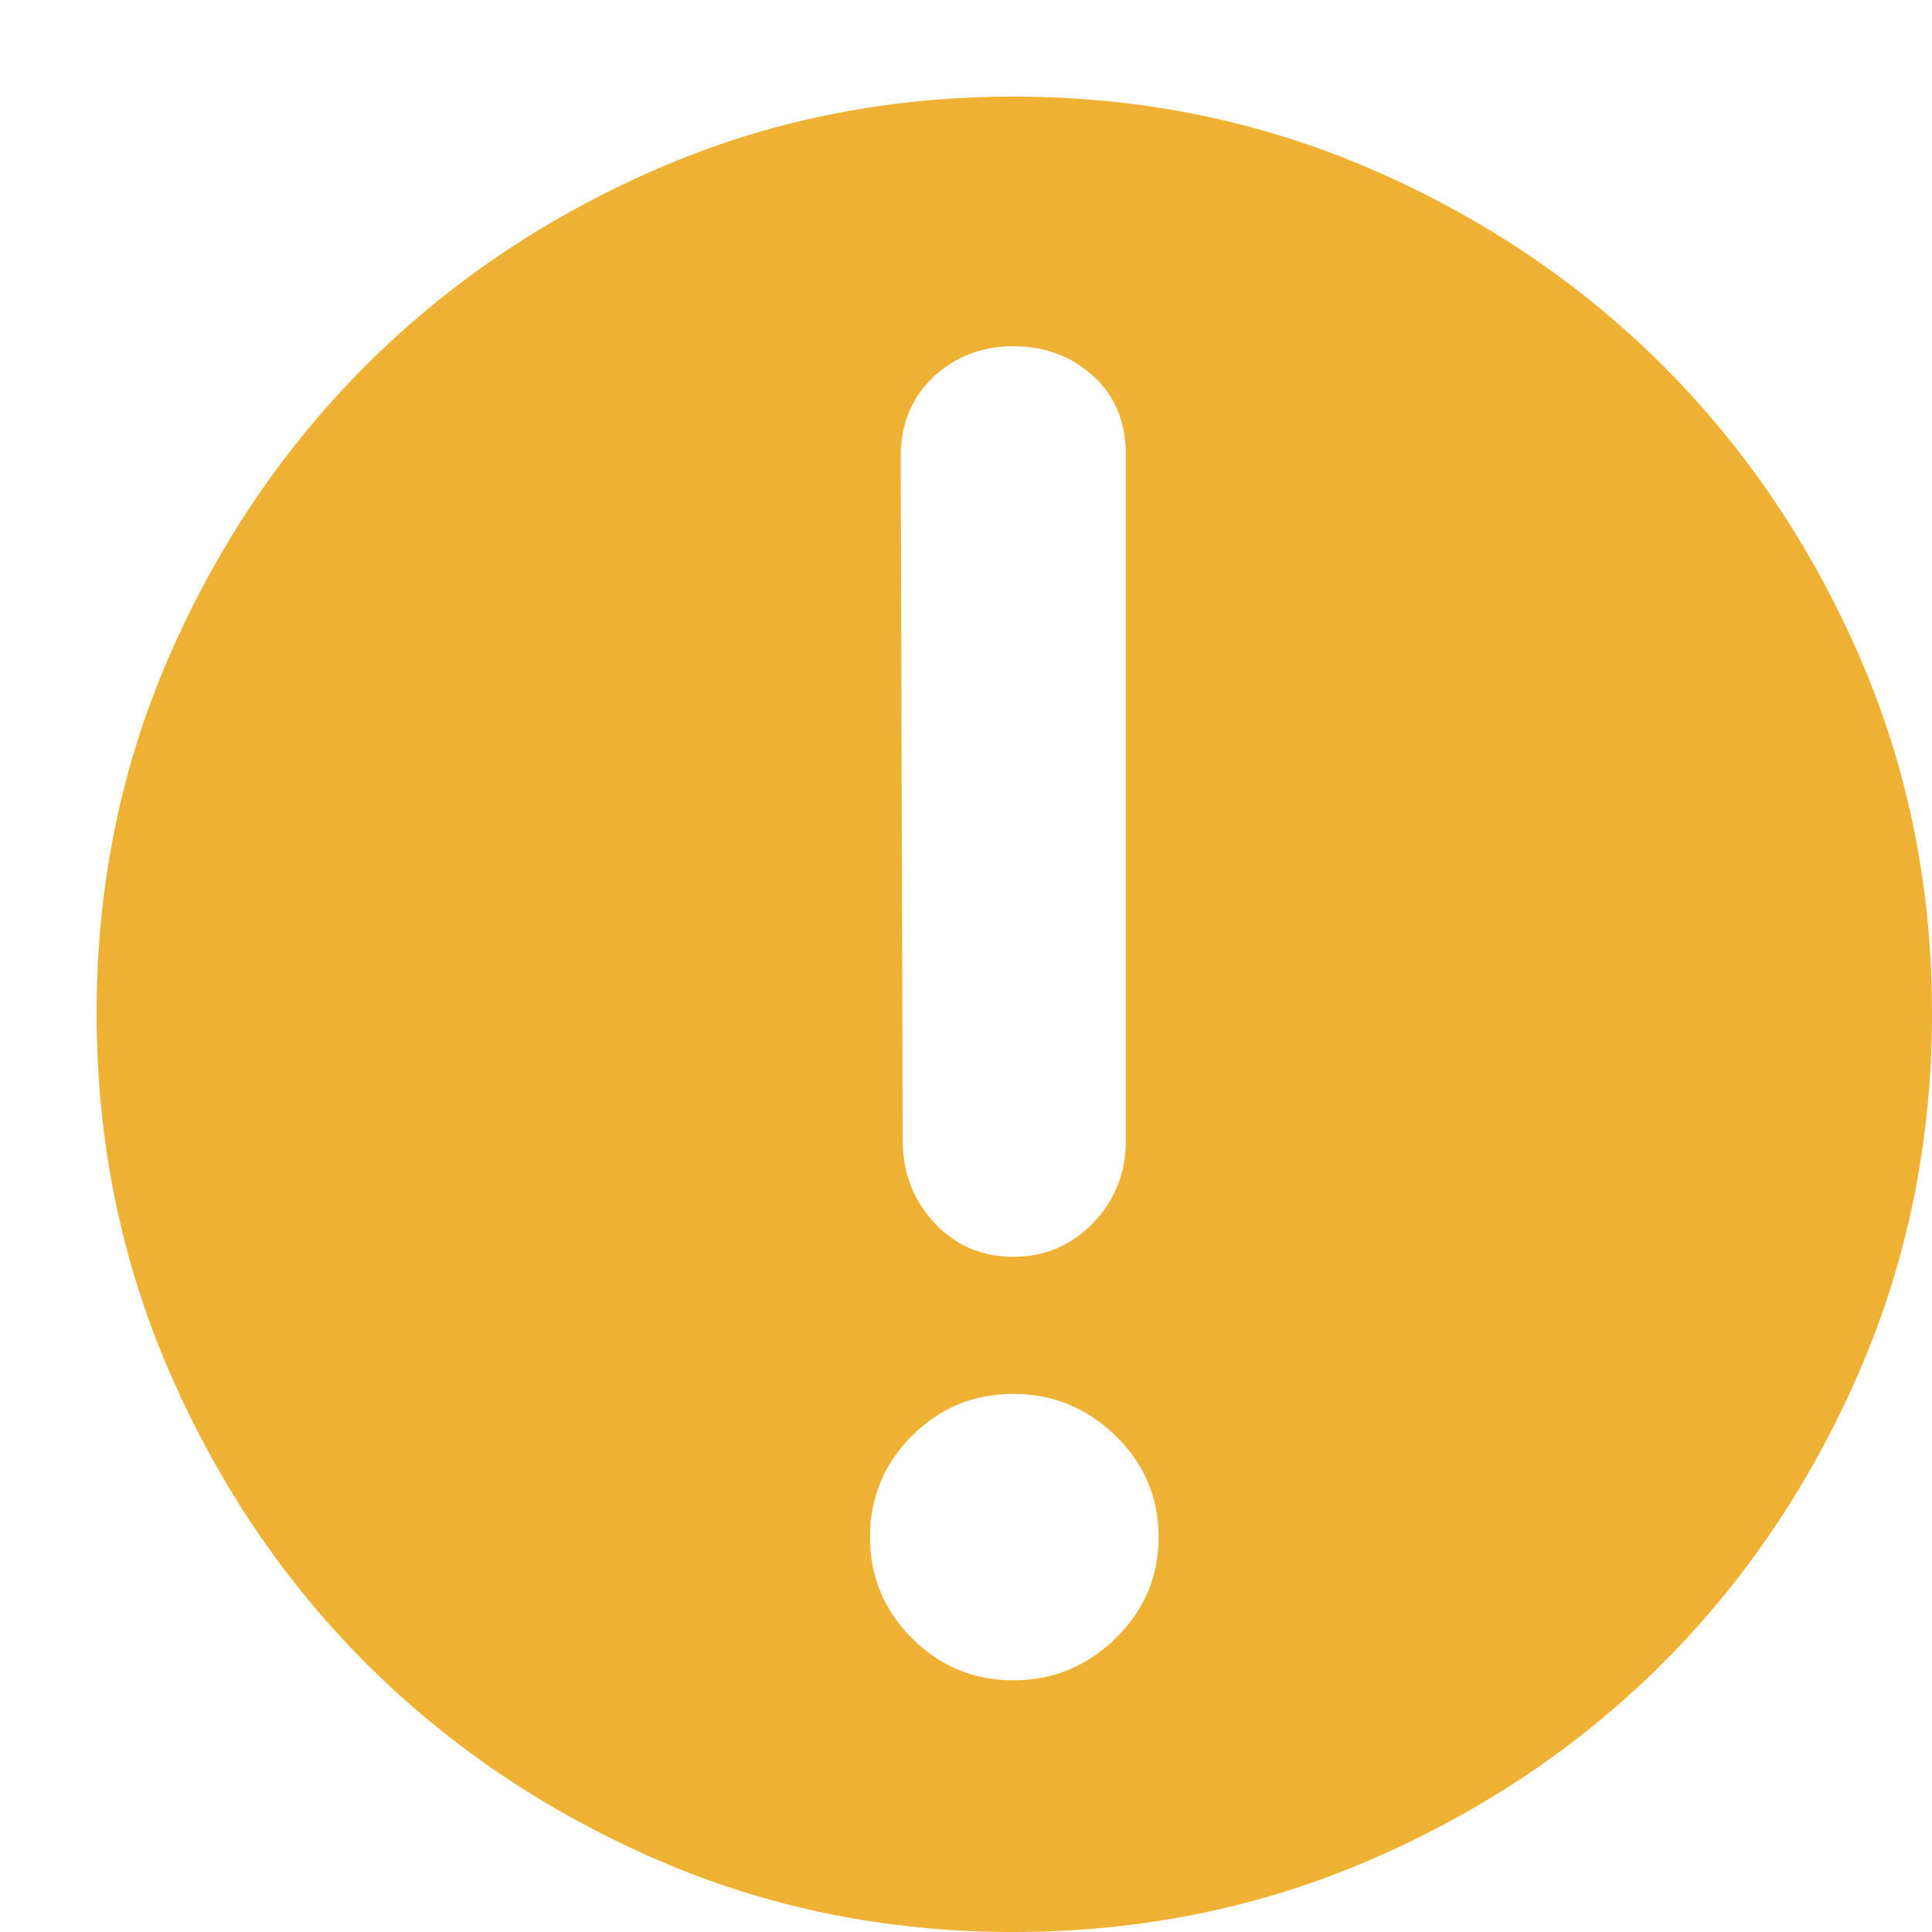
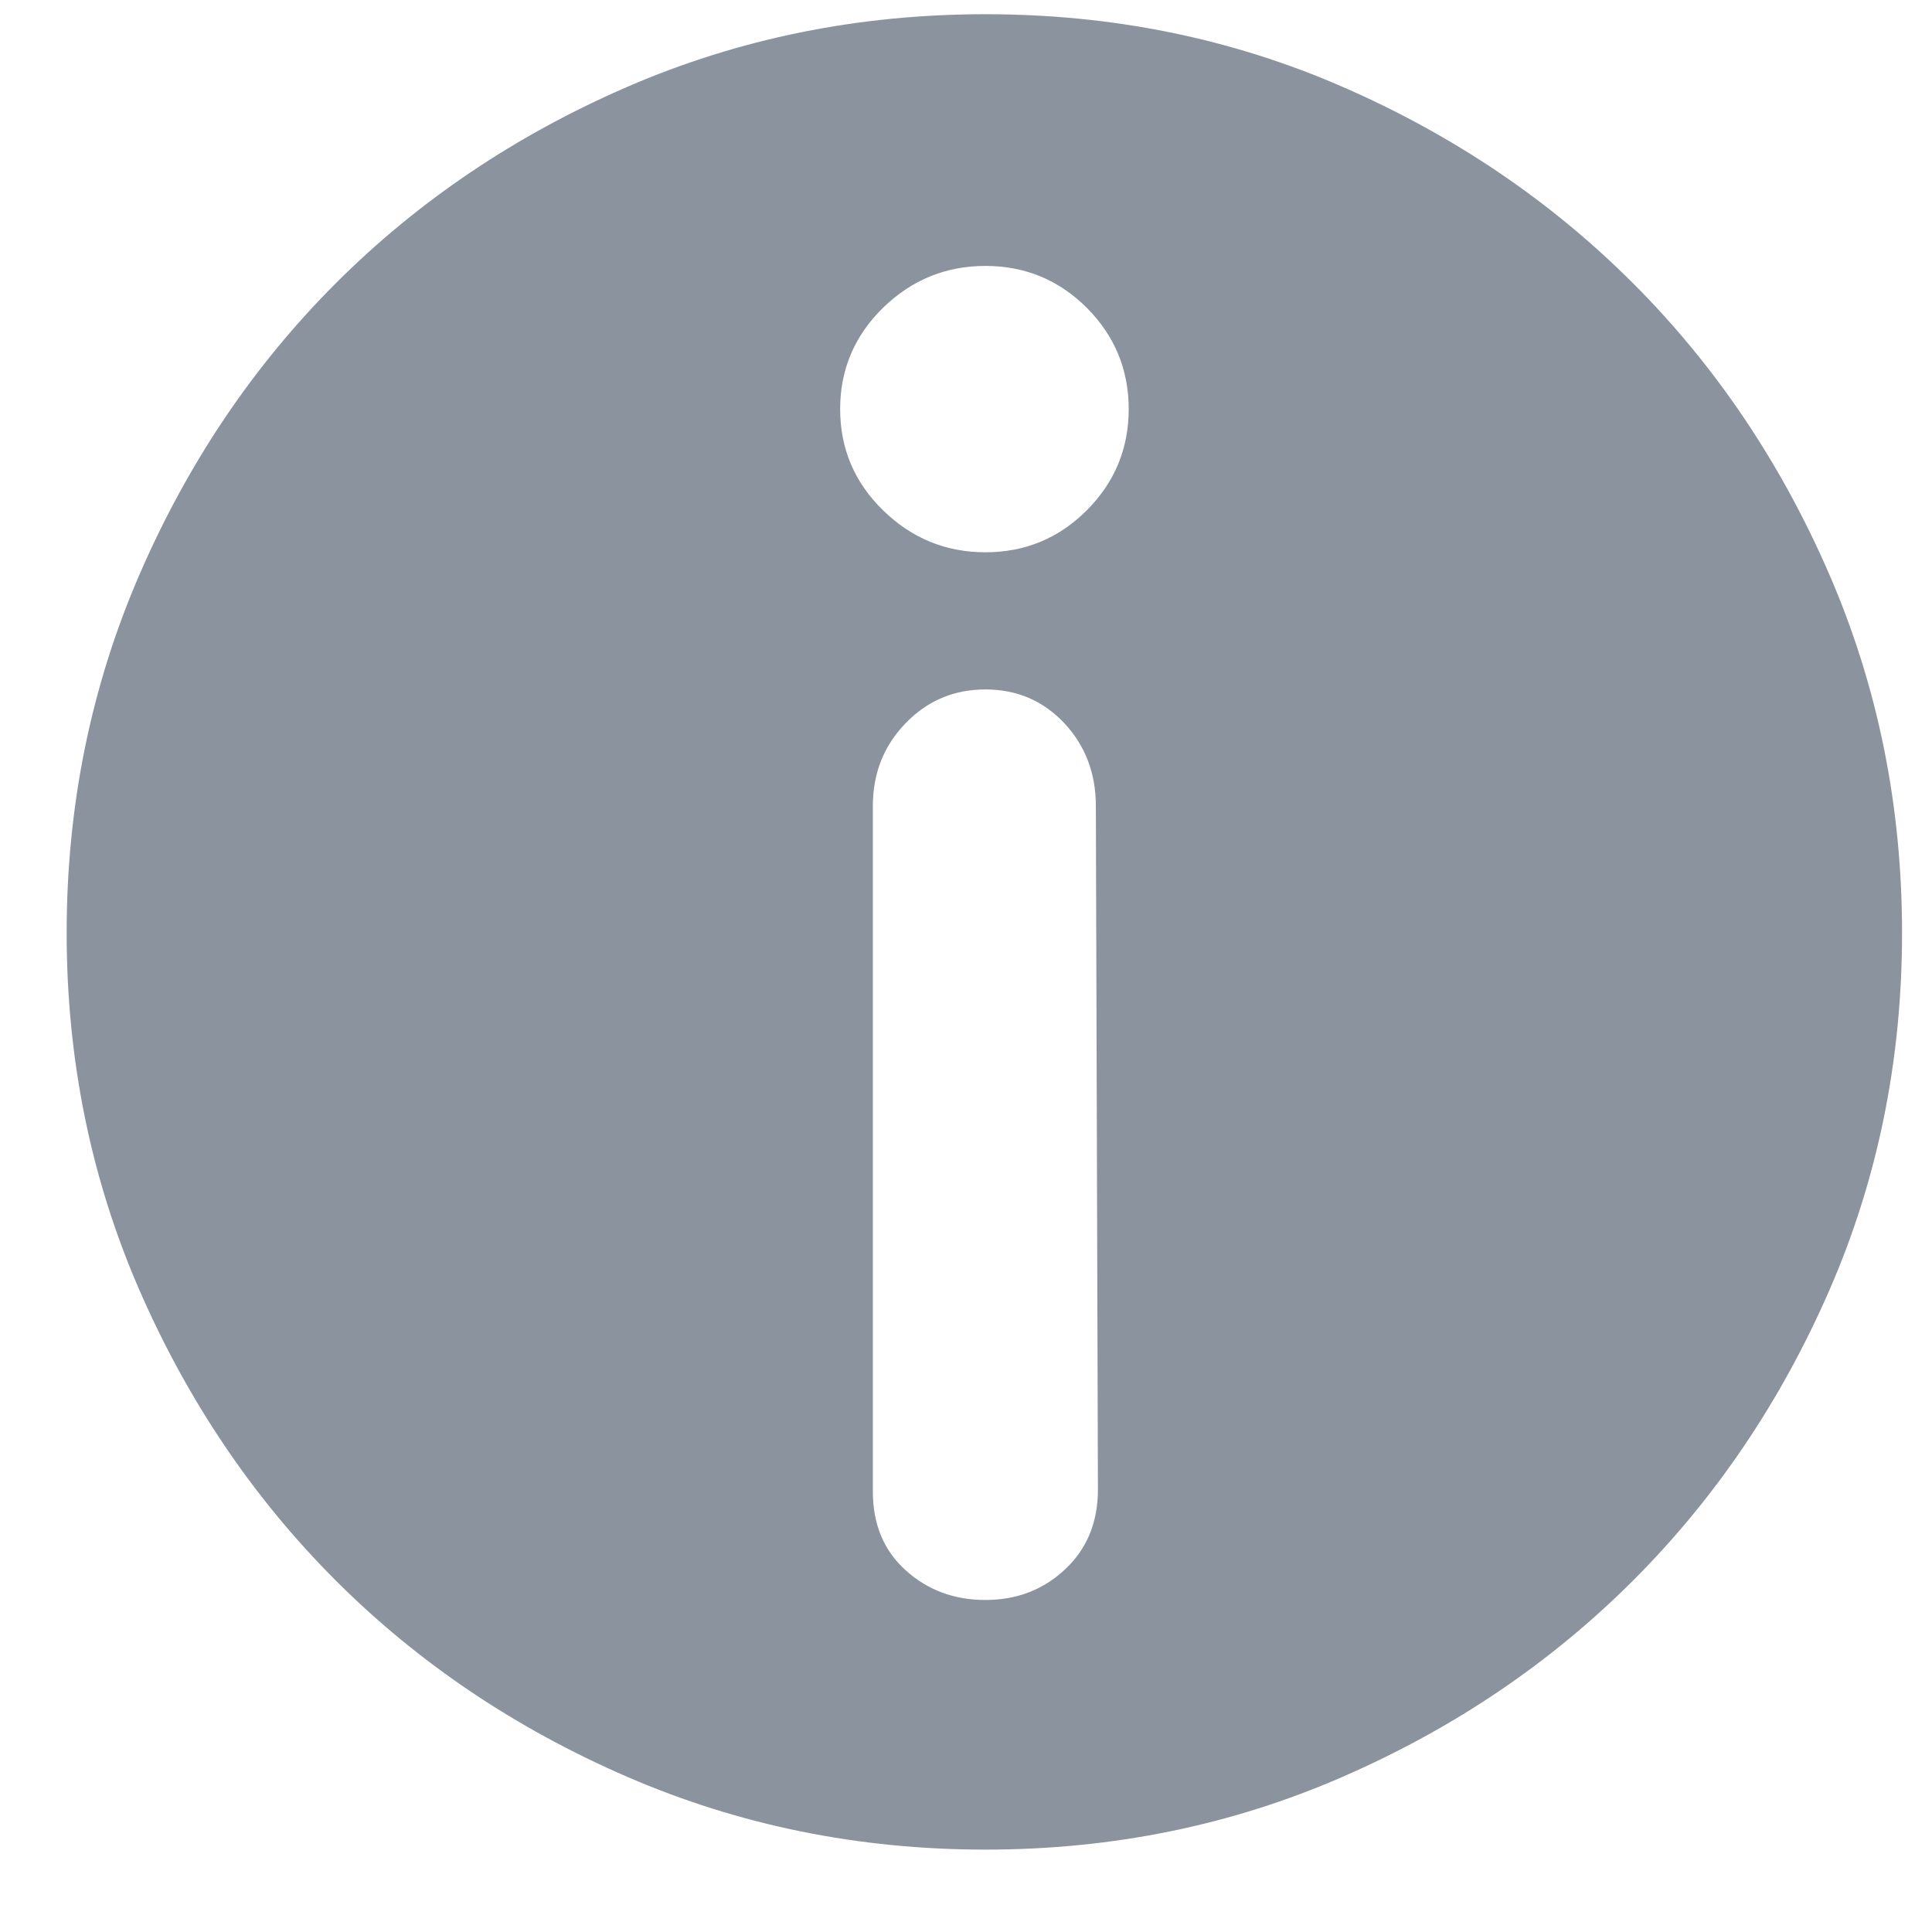
- <svg xmlns="http://www.w3.org/2000/svg" width="19" height="19" viewBox="0 0 19 19" fill="none">
-   <path d="M9.965 19C8.717 19 7.547 18.762 6.454 18.286C5.36 17.809 4.408 17.166 3.596 16.354C2.785 15.542 2.141 14.586 1.664 13.486C1.188 12.386 0.95 11.213 0.95 9.965C0.95 8.717 1.188 7.547 1.664 6.454C2.141 5.36 2.785 4.408 3.596 3.596C4.408 2.785 5.36 2.141 6.454 1.664C7.547 1.188 8.717 0.95 9.965 0.95C11.213 0.95 12.386 1.188 13.486 1.664C14.586 2.141 15.542 2.785 16.354 3.596C17.166 4.408 17.809 5.36 18.286 6.454C18.762 7.547 19 8.717 19 9.965C19 11.213 18.762 12.386 18.286 13.486C17.809 14.586 17.166 15.542 16.354 16.354C15.542 17.166 14.586 17.809 13.486 18.286C12.386 18.762 11.213 19 9.965 19ZM8.878 11.213C8.878 11.534 8.982 11.806 9.19 12.027C9.398 12.249 9.656 12.36 9.965 12.36C10.274 12.36 10.535 12.249 10.75 12.027C10.964 11.806 11.072 11.534 11.072 11.213L11.072 4.471C11.072 4.149 10.964 3.891 10.75 3.697C10.535 3.502 10.274 3.405 9.965 3.405C9.656 3.405 9.395 3.506 9.18 3.707C8.966 3.908 8.858 4.17 8.858 4.492L8.878 11.213ZM9.965 13.708C9.576 13.708 9.244 13.845 8.969 14.12C8.694 14.395 8.556 14.727 8.556 15.116C8.556 15.505 8.694 15.837 8.969 16.112C9.244 16.387 9.576 16.525 9.965 16.525C10.354 16.525 10.689 16.387 10.971 16.112C11.253 15.837 11.394 15.505 11.394 15.116C11.394 14.727 11.253 14.395 10.971 14.12C10.689 13.845 10.354 13.708 9.965 13.708Z" fill="#EEB134" />
+ <svg xmlns="http://www.w3.org/2000/svg" width="14" height="14" viewBox="0 0 14 14" fill="none">
+   <path d="M7.141 0.103C8.06 0.103 8.923 0.278 9.728 0.629C10.534 0.98 11.236 1.455 11.834 2.053C12.432 2.651 12.906 3.355 13.257 4.165C13.608 4.976 13.783 5.841 13.783 6.76C13.783 7.679 13.608 8.542 13.257 9.348C12.906 10.153 12.432 10.855 11.834 11.453C11.236 12.051 10.534 12.525 9.728 12.876C8.923 13.227 8.06 13.403 7.141 13.403C6.222 13.403 5.357 13.227 4.546 12.876C3.736 12.525 3.031 12.051 2.433 11.453C1.835 10.855 1.361 10.153 1.01 9.348C0.659 8.542 0.483 7.679 0.483 6.76C0.483 5.841 0.659 4.976 1.01 4.165C1.361 3.355 1.835 2.651 2.433 2.053C3.031 1.455 3.736 0.98 4.546 0.629C5.357 0.278 6.222 0.103 7.141 0.103ZM7.941 5.841C7.941 5.604 7.865 5.404 7.712 5.24C7.558 5.077 7.368 4.996 7.141 4.996C6.913 4.996 6.721 5.077 6.563 5.24C6.404 5.404 6.325 5.604 6.325 5.841V10.808C6.325 11.045 6.404 11.236 6.563 11.379C6.721 11.522 6.913 11.594 7.141 11.594C7.368 11.594 7.561 11.52 7.719 11.371C7.877 11.223 7.956 11.03 7.956 10.793L7.941 5.841ZM7.141 4.002C7.427 4.002 7.672 3.901 7.875 3.698C8.077 3.496 8.179 3.251 8.179 2.964C8.179 2.678 8.077 2.433 7.875 2.23C7.672 2.028 7.427 1.927 7.141 1.927C6.854 1.927 6.607 2.028 6.399 2.23C6.192 2.433 6.088 2.678 6.088 2.964C6.088 3.251 6.192 3.496 6.399 3.698C6.607 3.901 6.854 4.002 7.141 4.002Z" fill="#8B949E" />
</svg>
